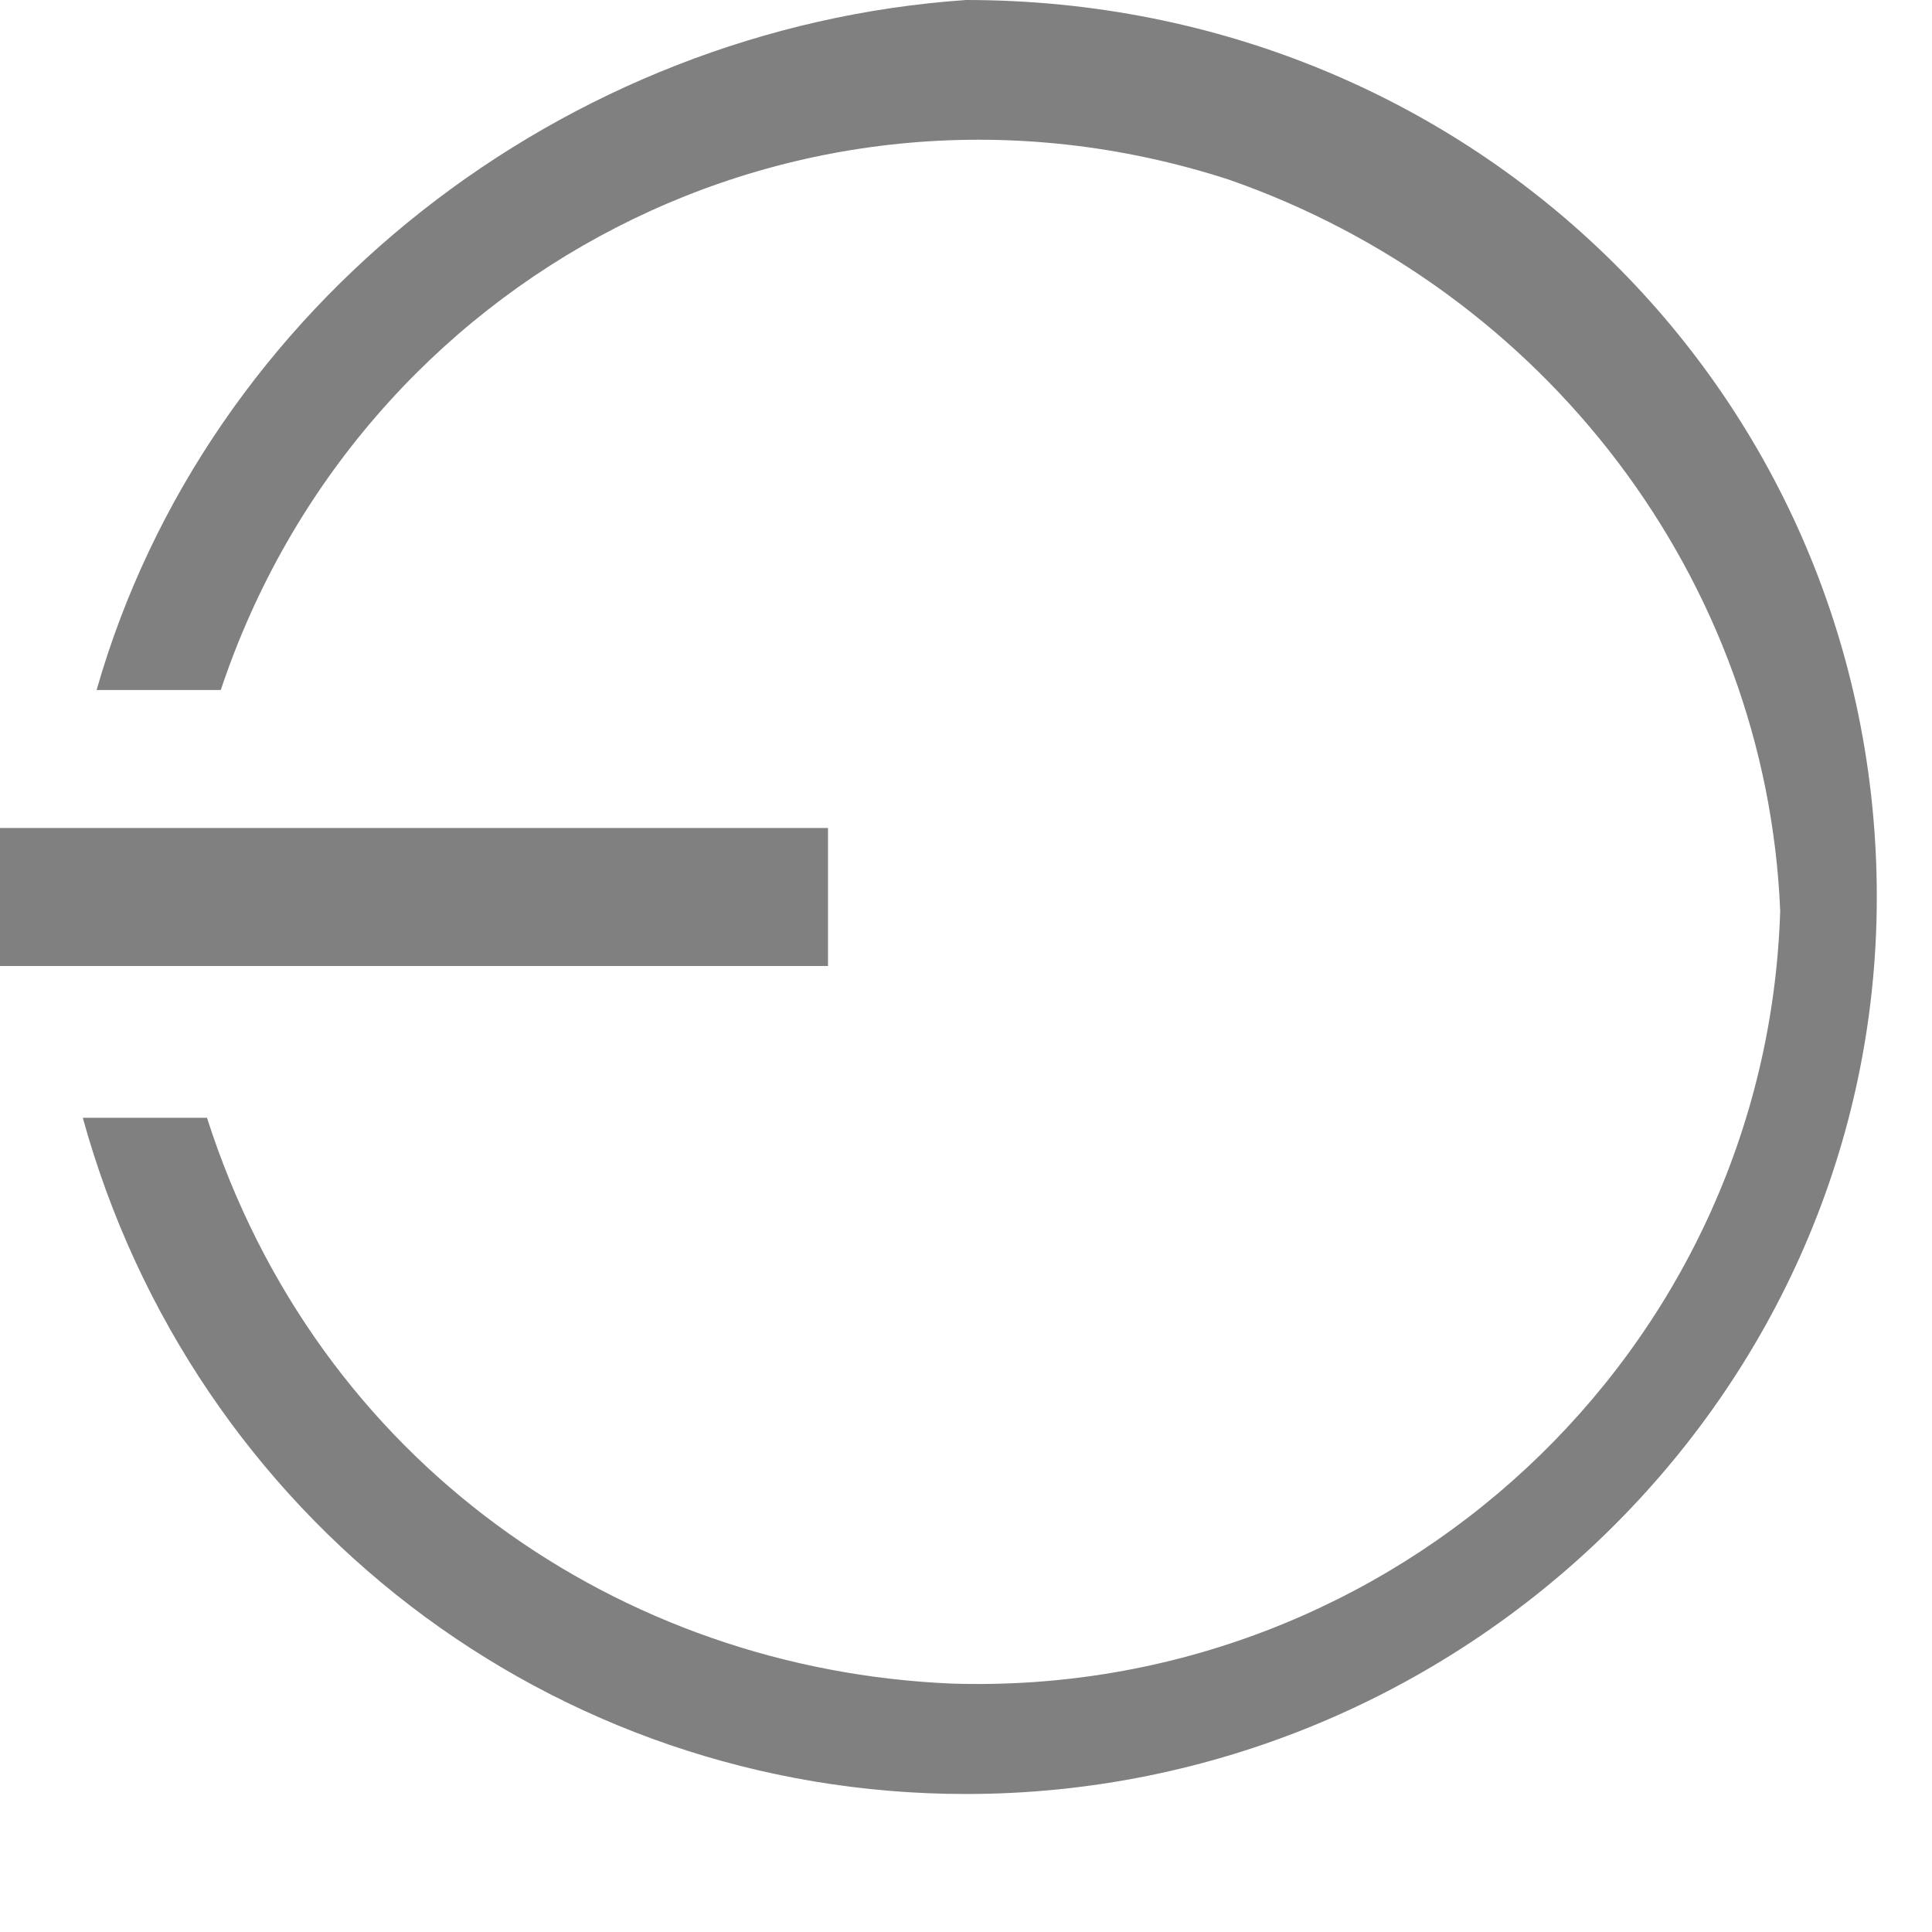
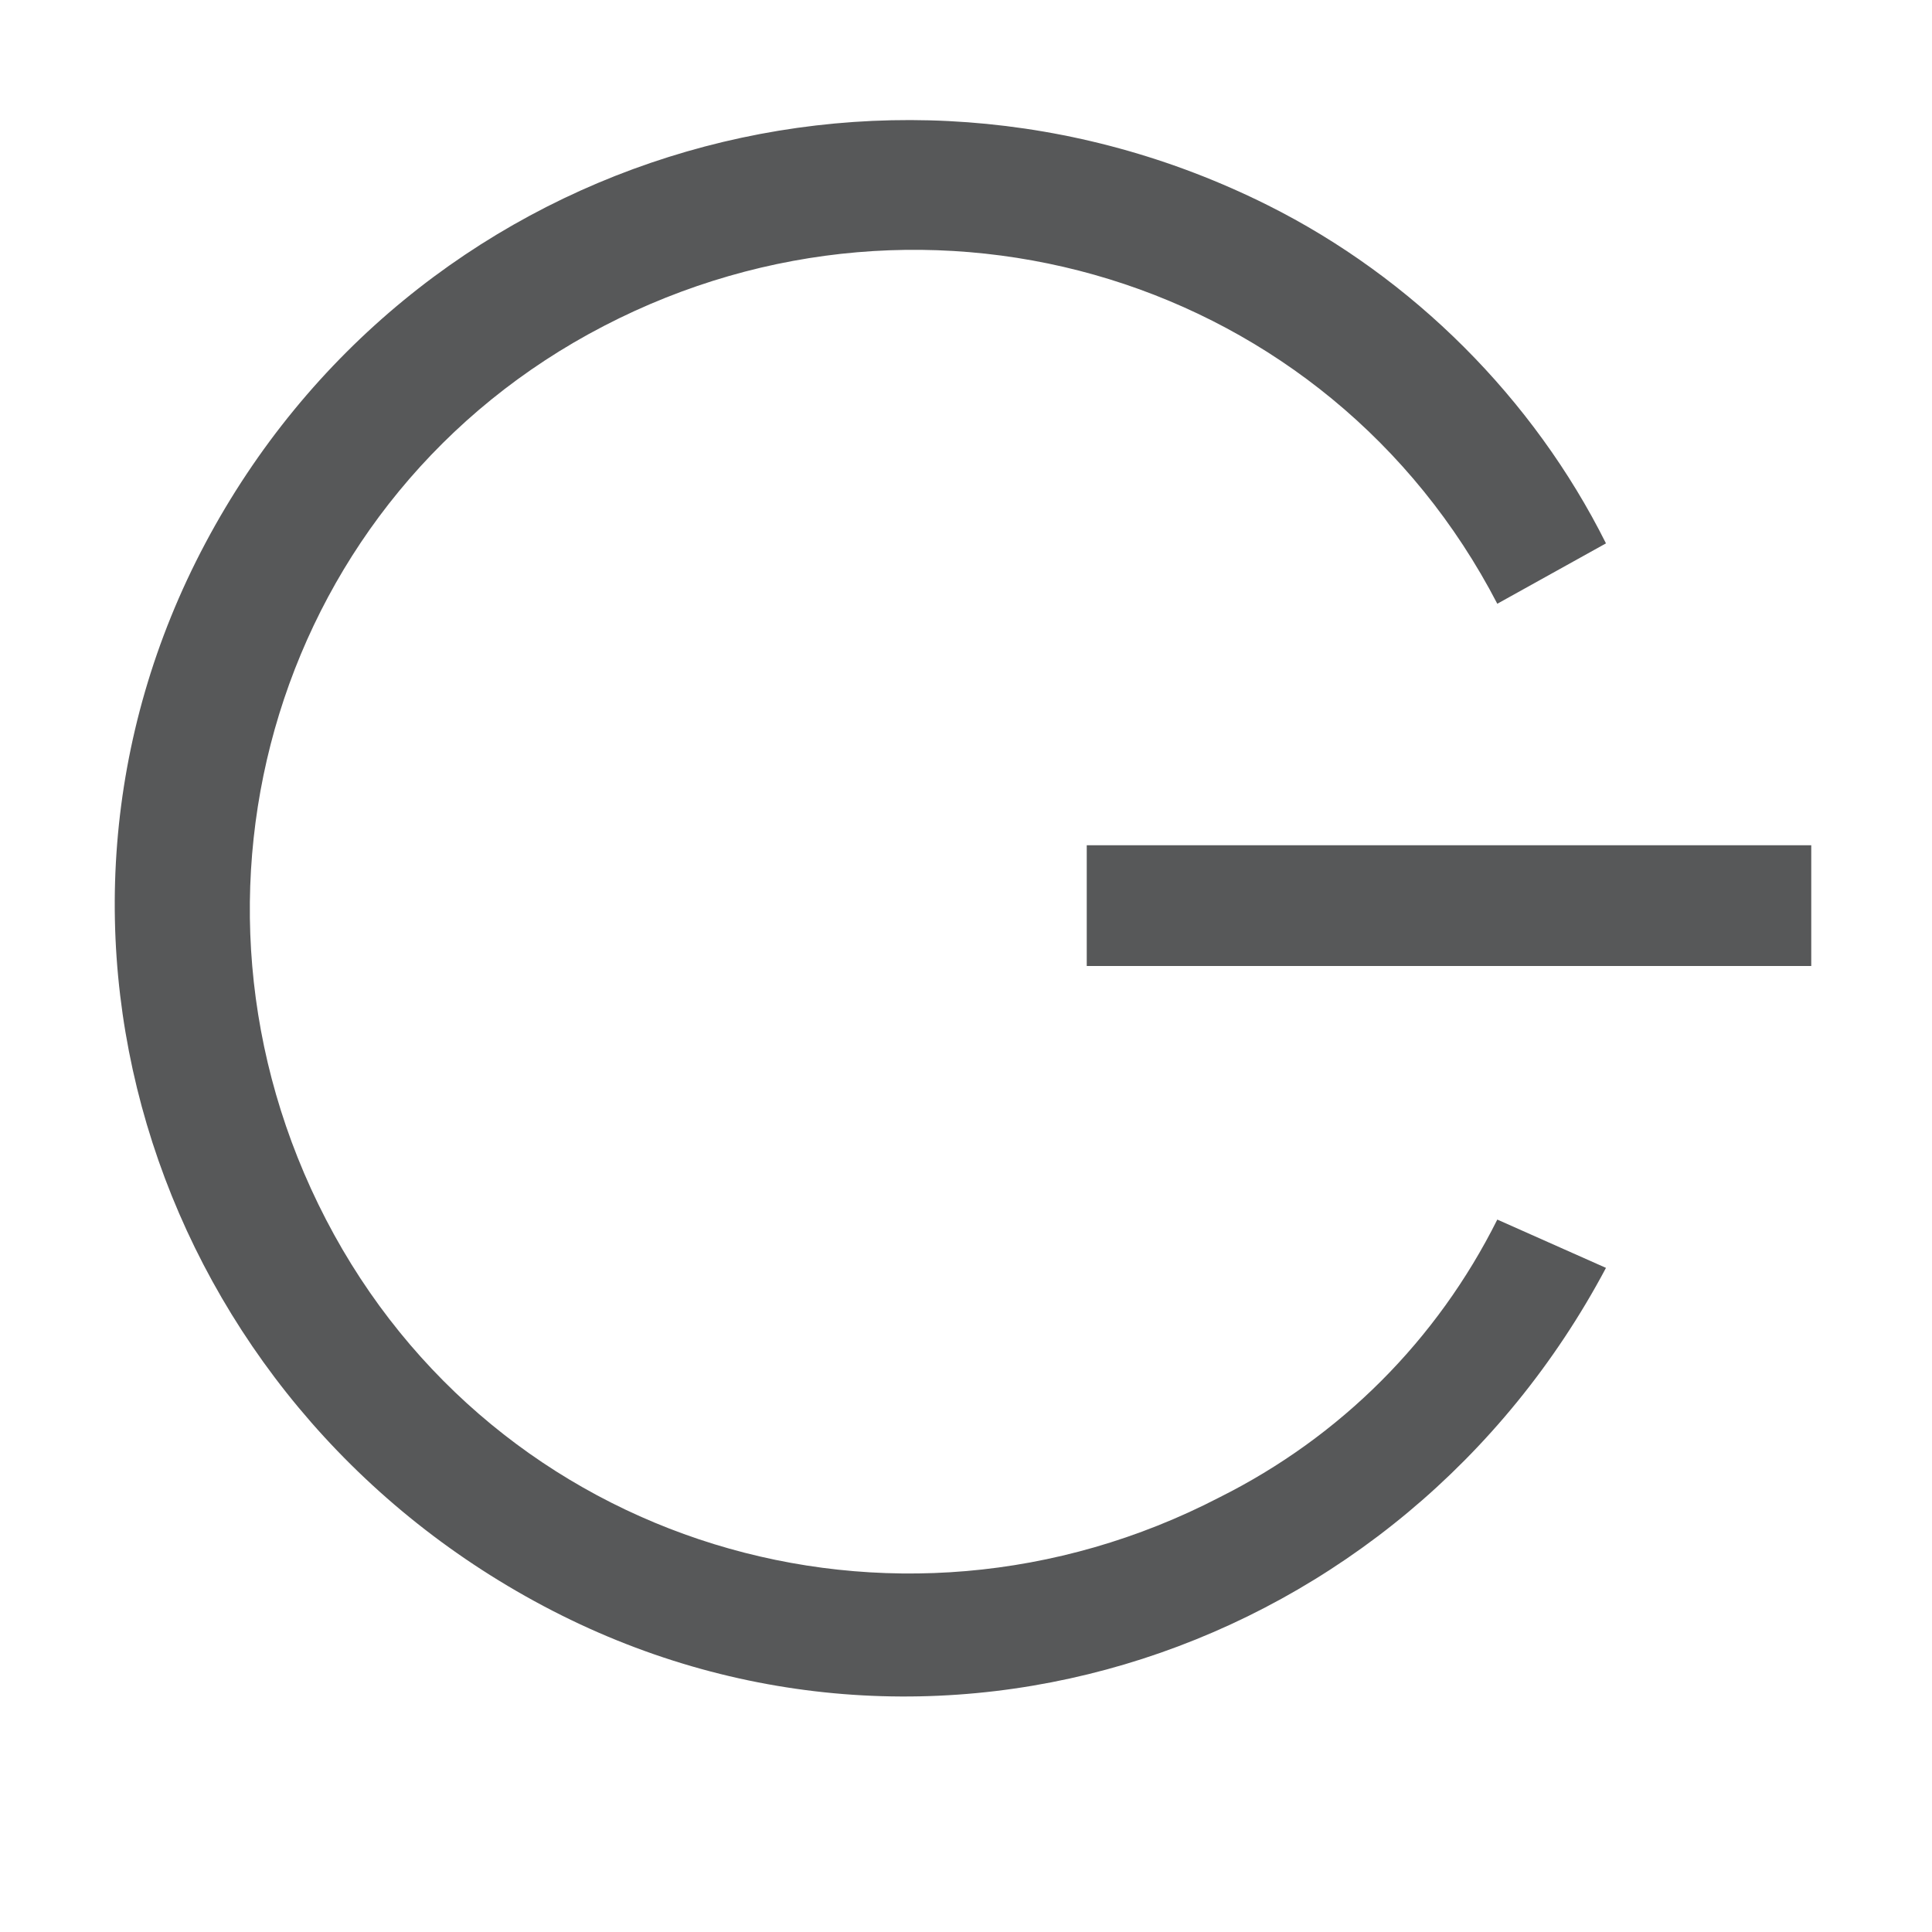
- <svg xmlns="http://www.w3.org/2000/svg" version="1.1" id="gnome-logout" x="0px" y="0px" viewBox="0 0 14 14" style="enable-background:new 0 0 14 14;" xml:space="preserve">
+ <svg xmlns="http://www.w3.org/2000/svg" version="1.1" id="application-exit" x="0px" y="0px" viewBox="0 0 16 16" style="enable-background:new 0 0 16 16;" xml:space="preserve">
  <style type="text/css">
- 	.st0{fill:#808080;}
+ 	.st0{opacity:0.75;fill:#1F2022;enable-background:new    ;}
</style>
-   <path class="st0" d="M0.7,5h0.9c1-3,4.2-4.7,7.3-3.7c2.3,0.8,3.9,2.9,4,5.3c-0.1,3.2-2.8,5.7-6,5.6c-2.4-0.1-4.6-1.6-5.4-4.1H0.6  C1.4,11,4,13,7,13c3.6,0,6.6-2.9,6.6-6.5l0,0C13.6,2.9,10.7,0,7,0C4.1,0.2,1.5,2.2,0.7,5z" />
-   <rect y="6" class="st0" width="6" height="1" />
+   <rect x="9" y="7" class="st0" width="6" height="1" />
+   <path class="st0" d="M13.3,4.5c-0.6-1.2-1.6-2.2-2.8-2.8C7.3,0.1,3.4,1.3,1.7,4.5s-0.4,7.1,2.8,8.8s7.1,0.4,8.8-2.8l-0.9-0.4  c-0.5,1-1.3,1.8-2.3,2.3c-2.7,1.4-6,0.4-7.4-2.3s-0.4-6,2.3-7.4s6-0.4,7.4,2.3L13.3,4.5L13.3,4.5z" />
</svg>
